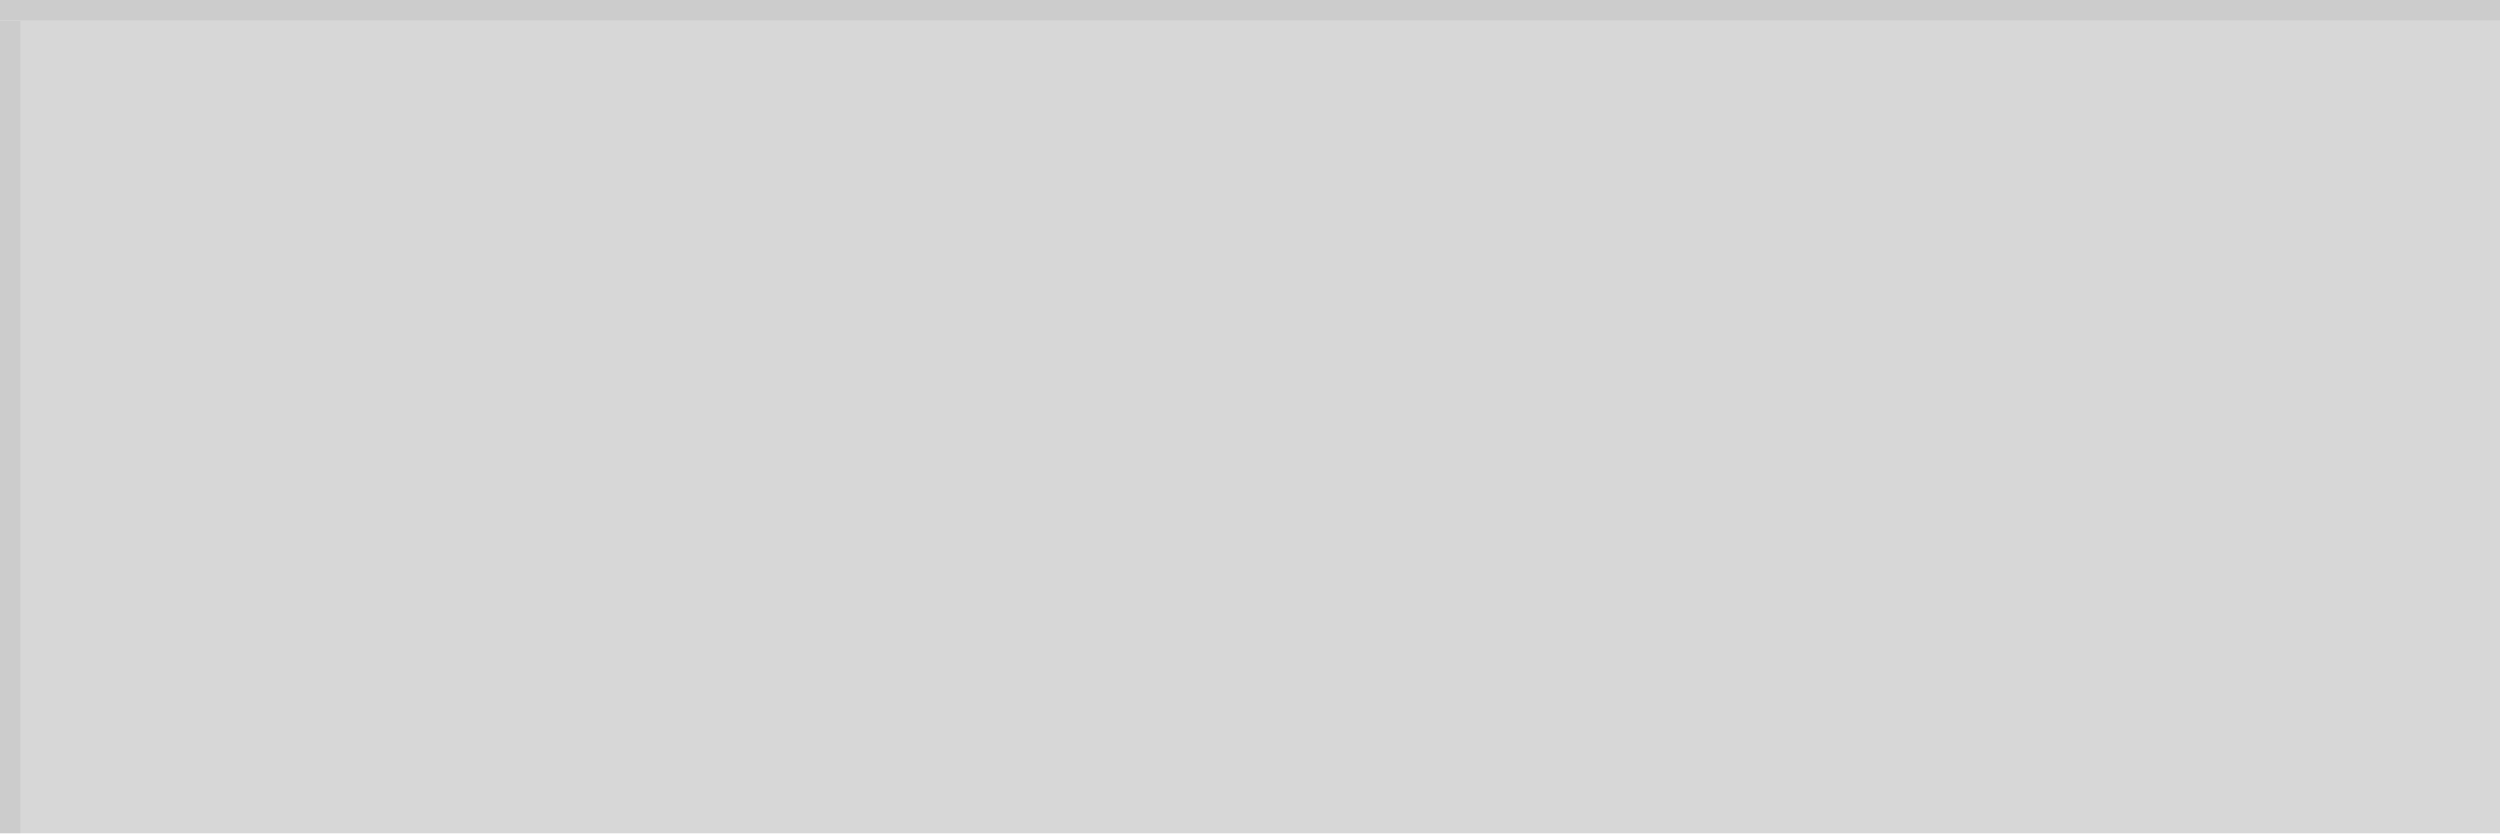
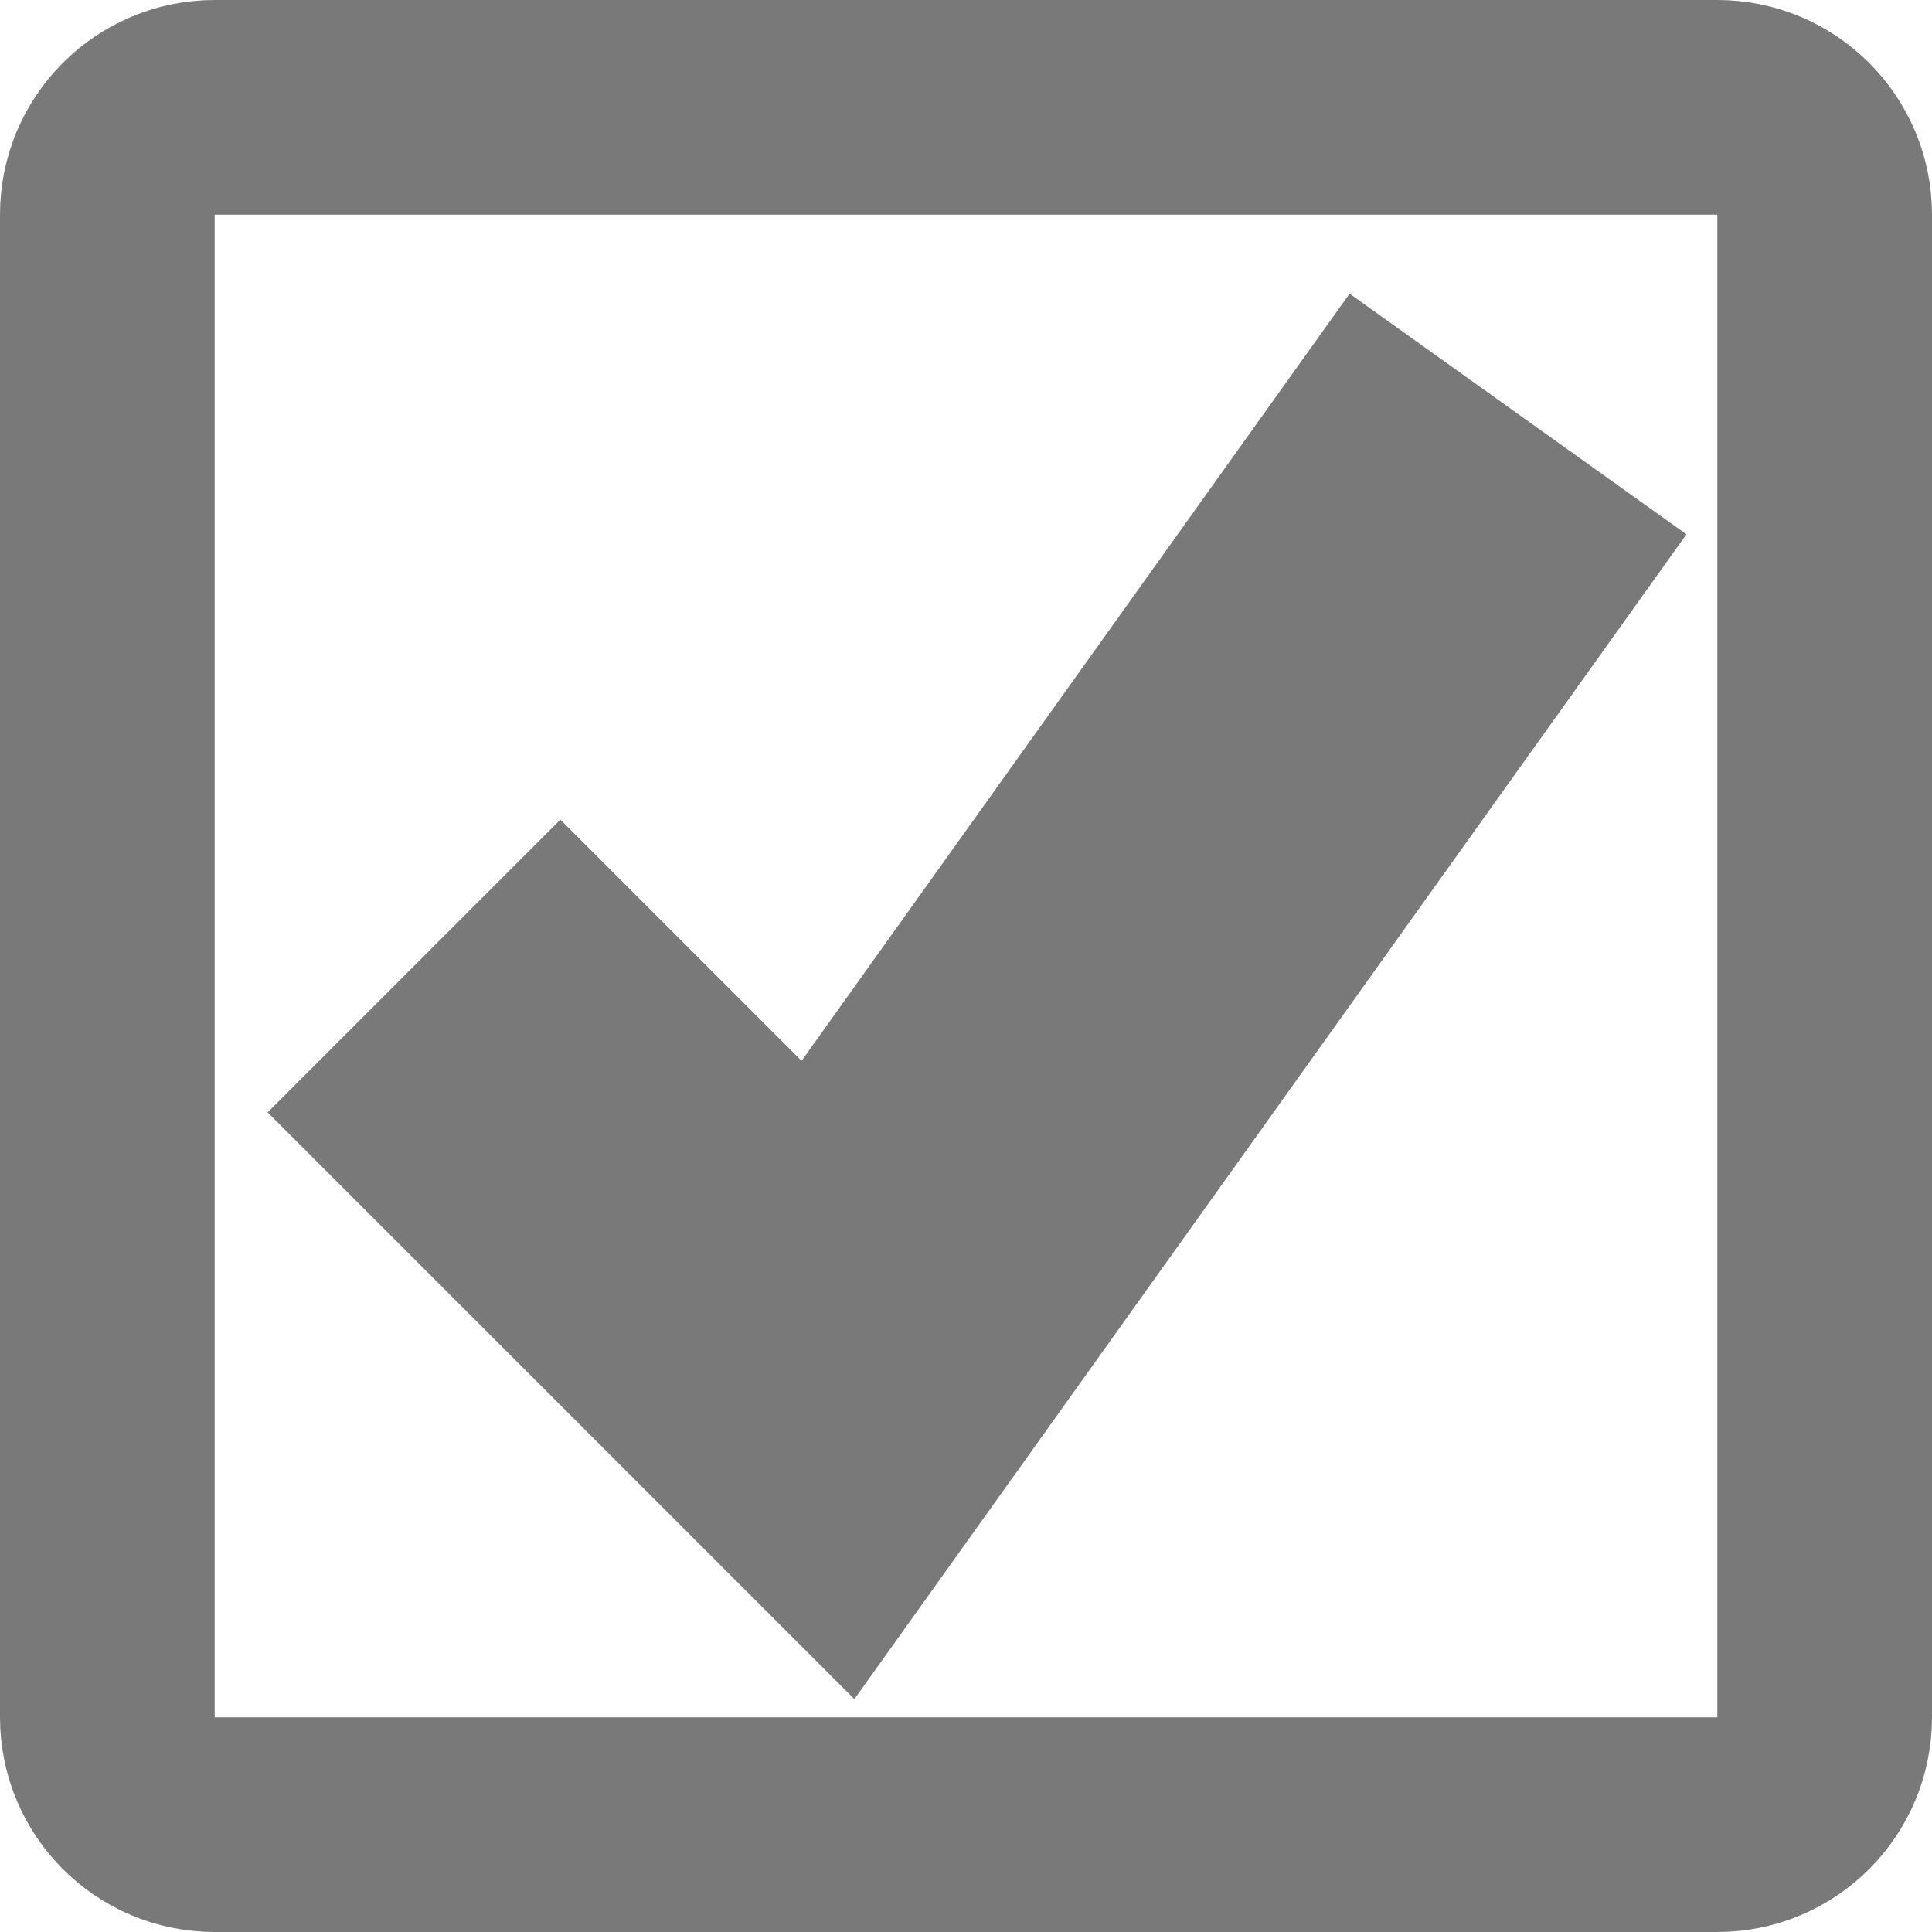
- <svg xmlns="http://www.w3.org/2000/svg" version="1.1" width="120px" height="40px" viewBox="700 0 120 40">
-   <path d="M 1 1  L 120 1  L 120 40  L 1 40  L 1 1  Z " fill-rule="nonzero" fill="rgba(215, 215, 215, 1)" stroke="none" transform="matrix(1 0 0 1 700 0 )" class="fill" />
-   <path d="M 0.5 1  L 0.5 40  " stroke-width="1" stroke-dasharray="0" stroke="rgba(204, 204, 204, 1)" fill="none" transform="matrix(1 0 0 1 700 0 )" class="stroke" />
-   <path d="M 0 0.5  L 120 0.5  " stroke-width="1" stroke-dasharray="0" stroke="rgba(204, 204, 204, 1)" fill="none" transform="matrix(1 0 0 1 700 0 )" class="stroke" />
+ <svg xmlns="http://www.w3.org/2000/svg" version="1.1" width="18px" height="18px" viewBox="720 295 18 18">
+   <path d="M 720 297  A 2 2 0 0 1 722 295 L 736 295  A 2 2 0 0 1 738 297 L 738 311  A 2 2 0 0 1 736 313 L 722 313  A 2 2 0 0 1 720 311 L 720 297  Z " fill-rule="nonzero" fill="rgba(255, 255, 255, 0)" stroke="none" class="fill" />
+   <path d="M 721 297  A 1 1 0 0 1 722 296 L 736 296  A 1 1 0 0 1 737 297 L 737 311  A 1 1 0 0 1 736 312 L 722 312  A 1 1 0 0 1 721 311 L 721 297  Z " stroke-width="2" stroke-dasharray="0" stroke="rgba(121, 121, 121, 1)" fill="none" class="stroke" />
+   <path d="M 723.857 304  L 727.714 307.857  L 734.143 298.857  " stroke-width="3.857" stroke-dasharray="0" stroke="rgba(121, 121, 121, 1)" fill="none" class="stroke btn_check" />
</svg>
